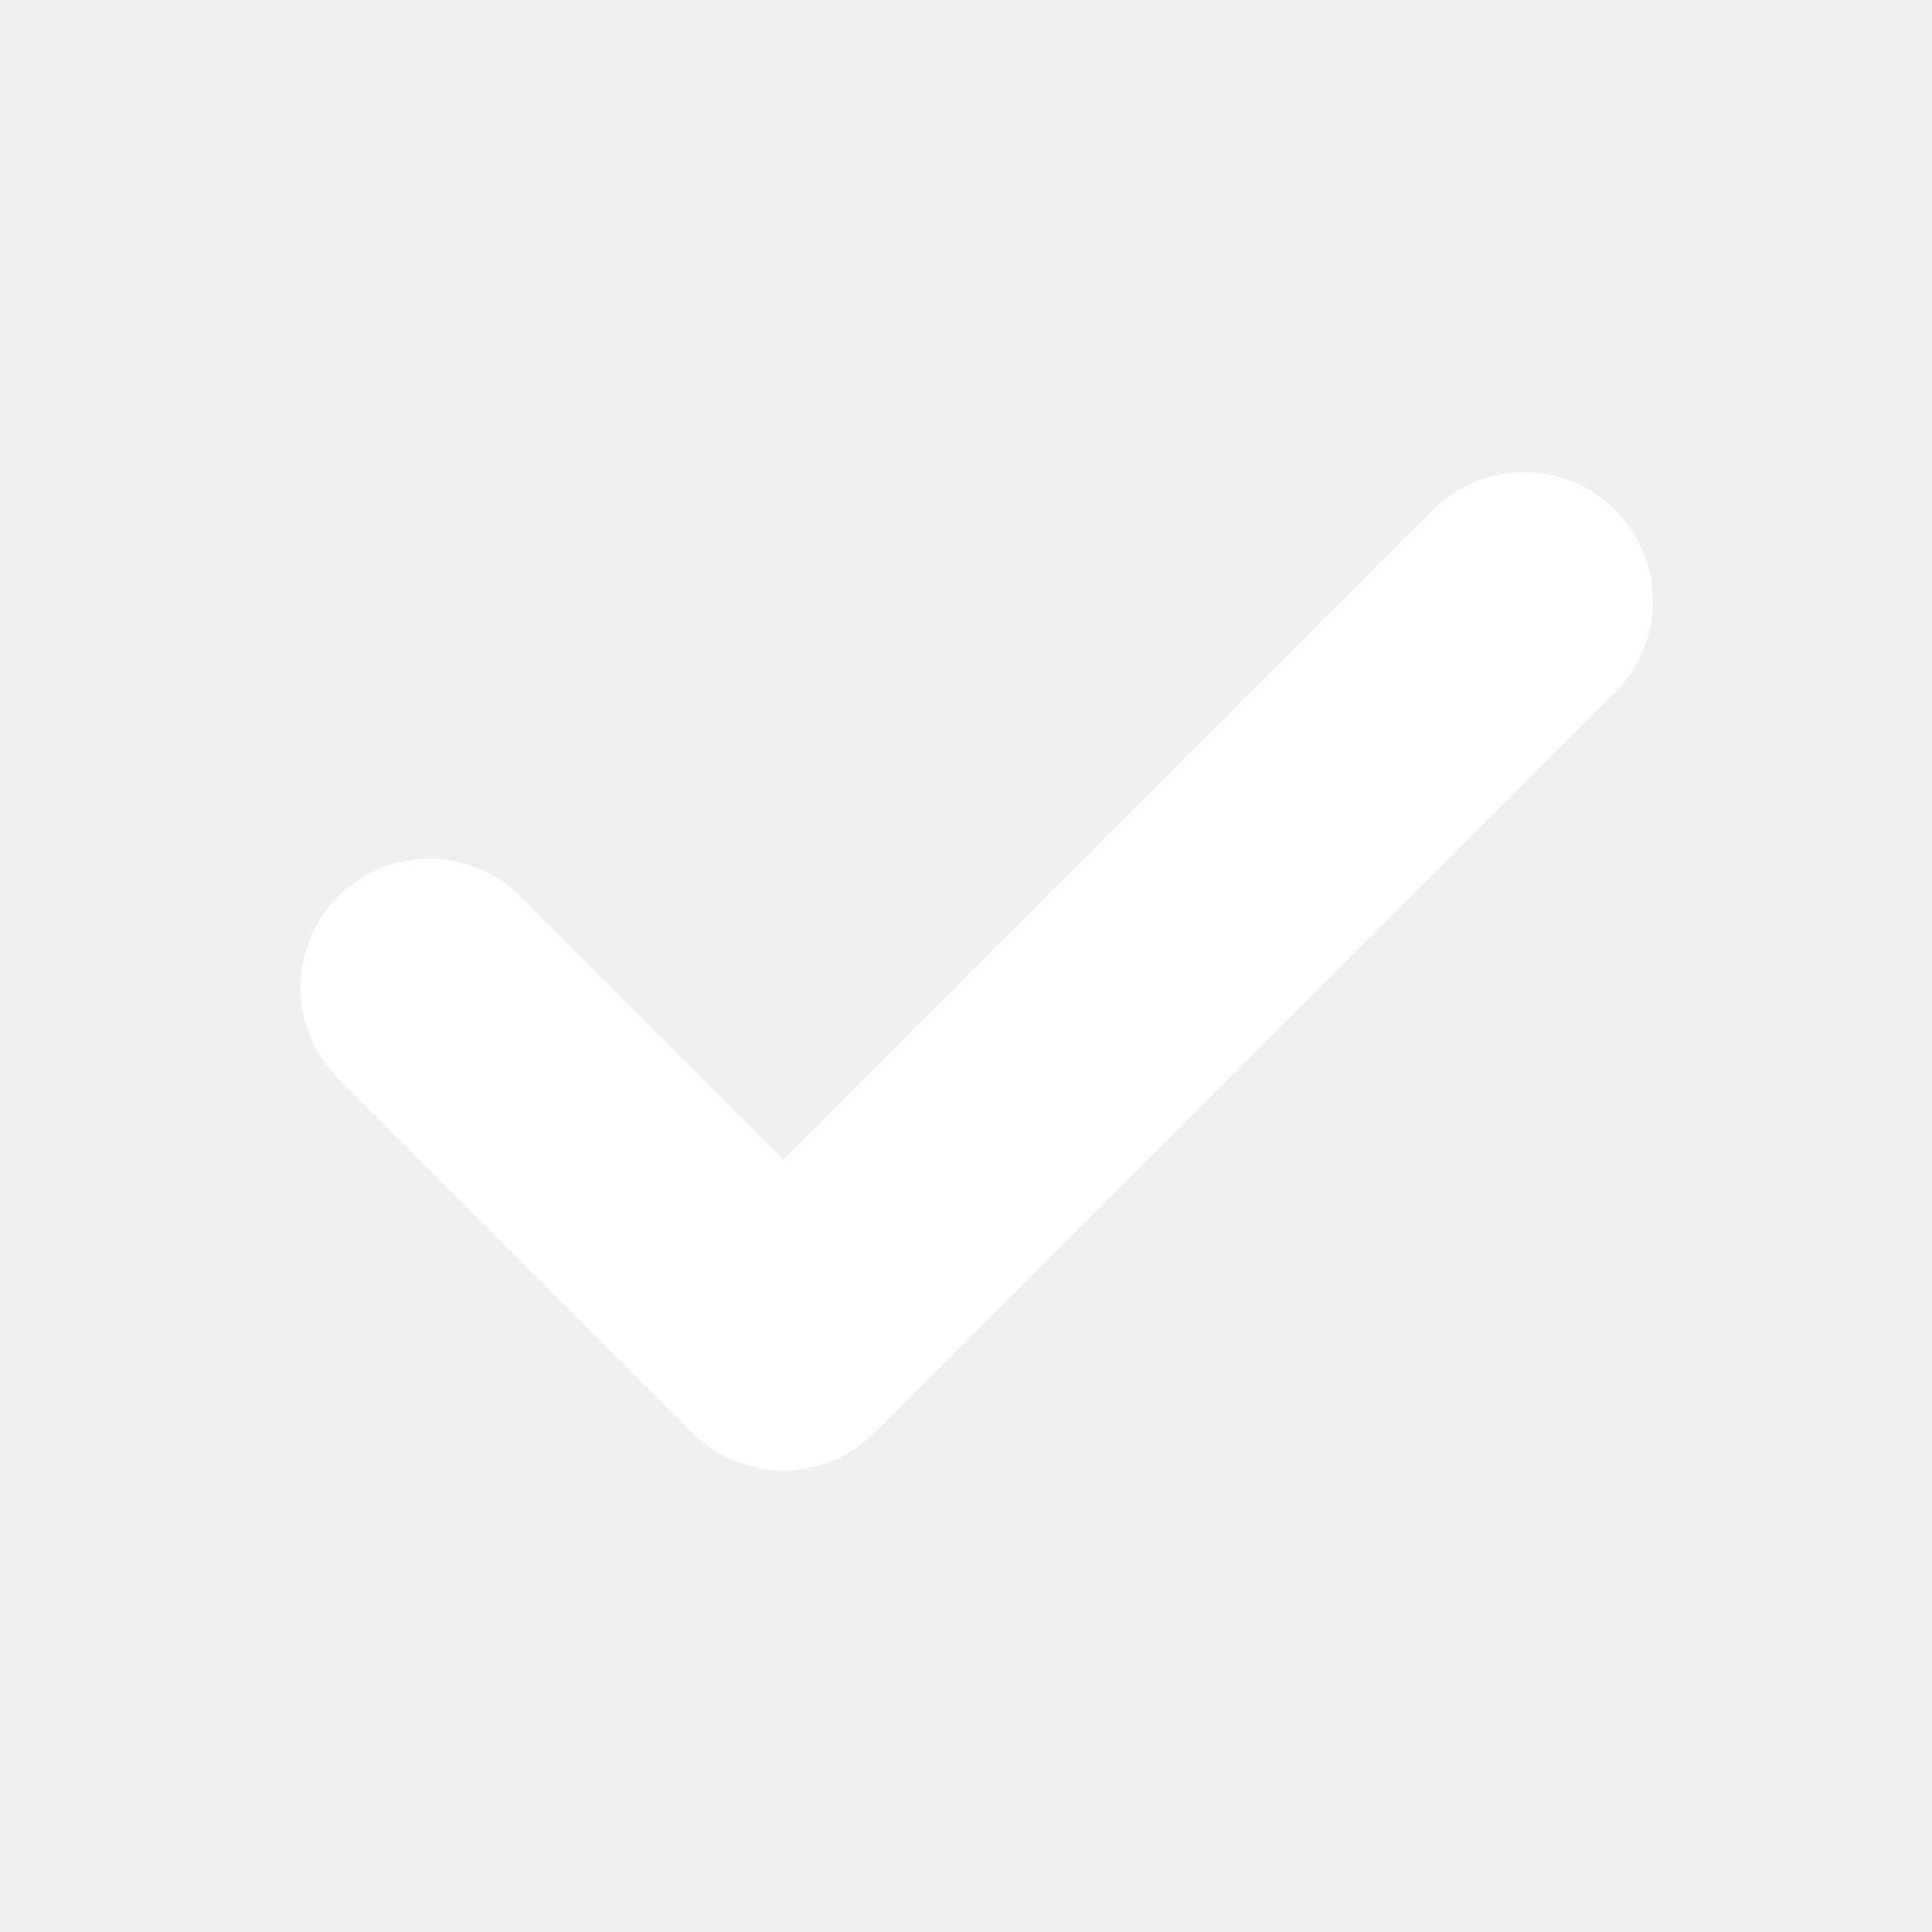
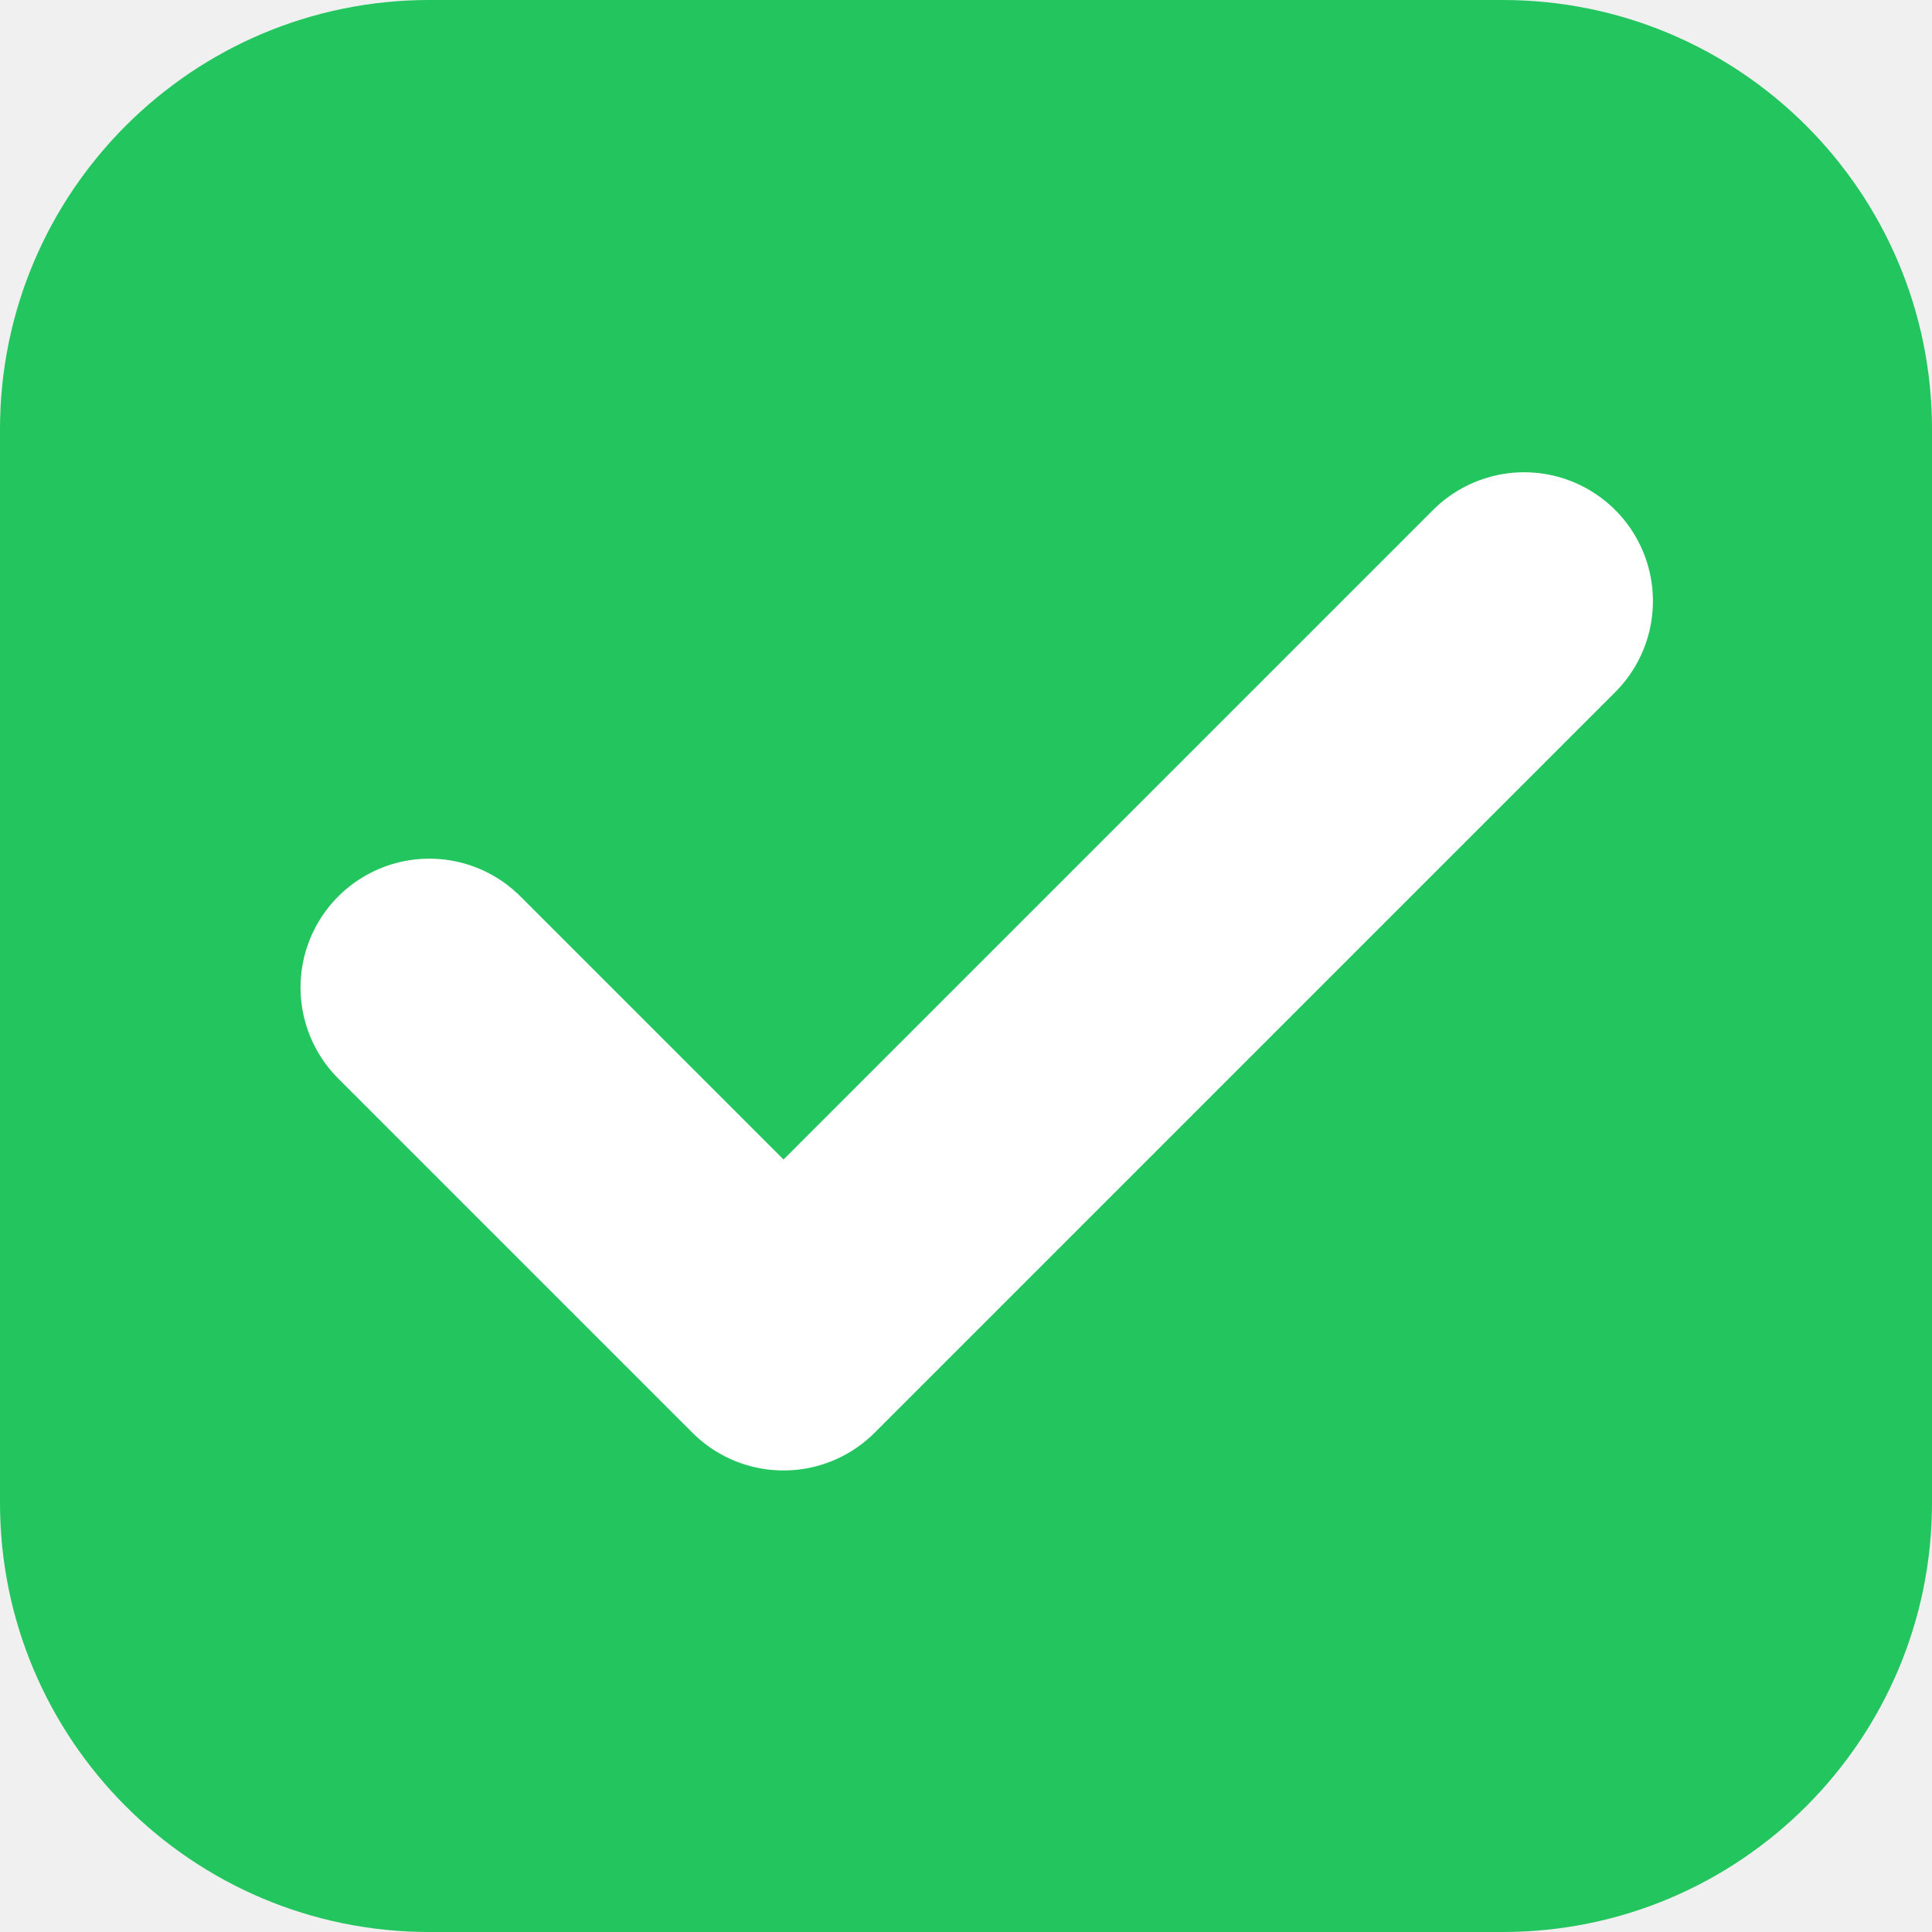
<svg xmlns="http://www.w3.org/2000/svg" viewBox="0 0 18 18">
+   <rect width="18" height="18" rx="4" fill="#22c55e" />
  <path d="M4 9.2 7.3 12.5 14.2 5.6" fill="none" stroke="#ffffff" stroke-width="2.4" stroke-linecap="round" stroke-linejoin="round" />
</svg>
